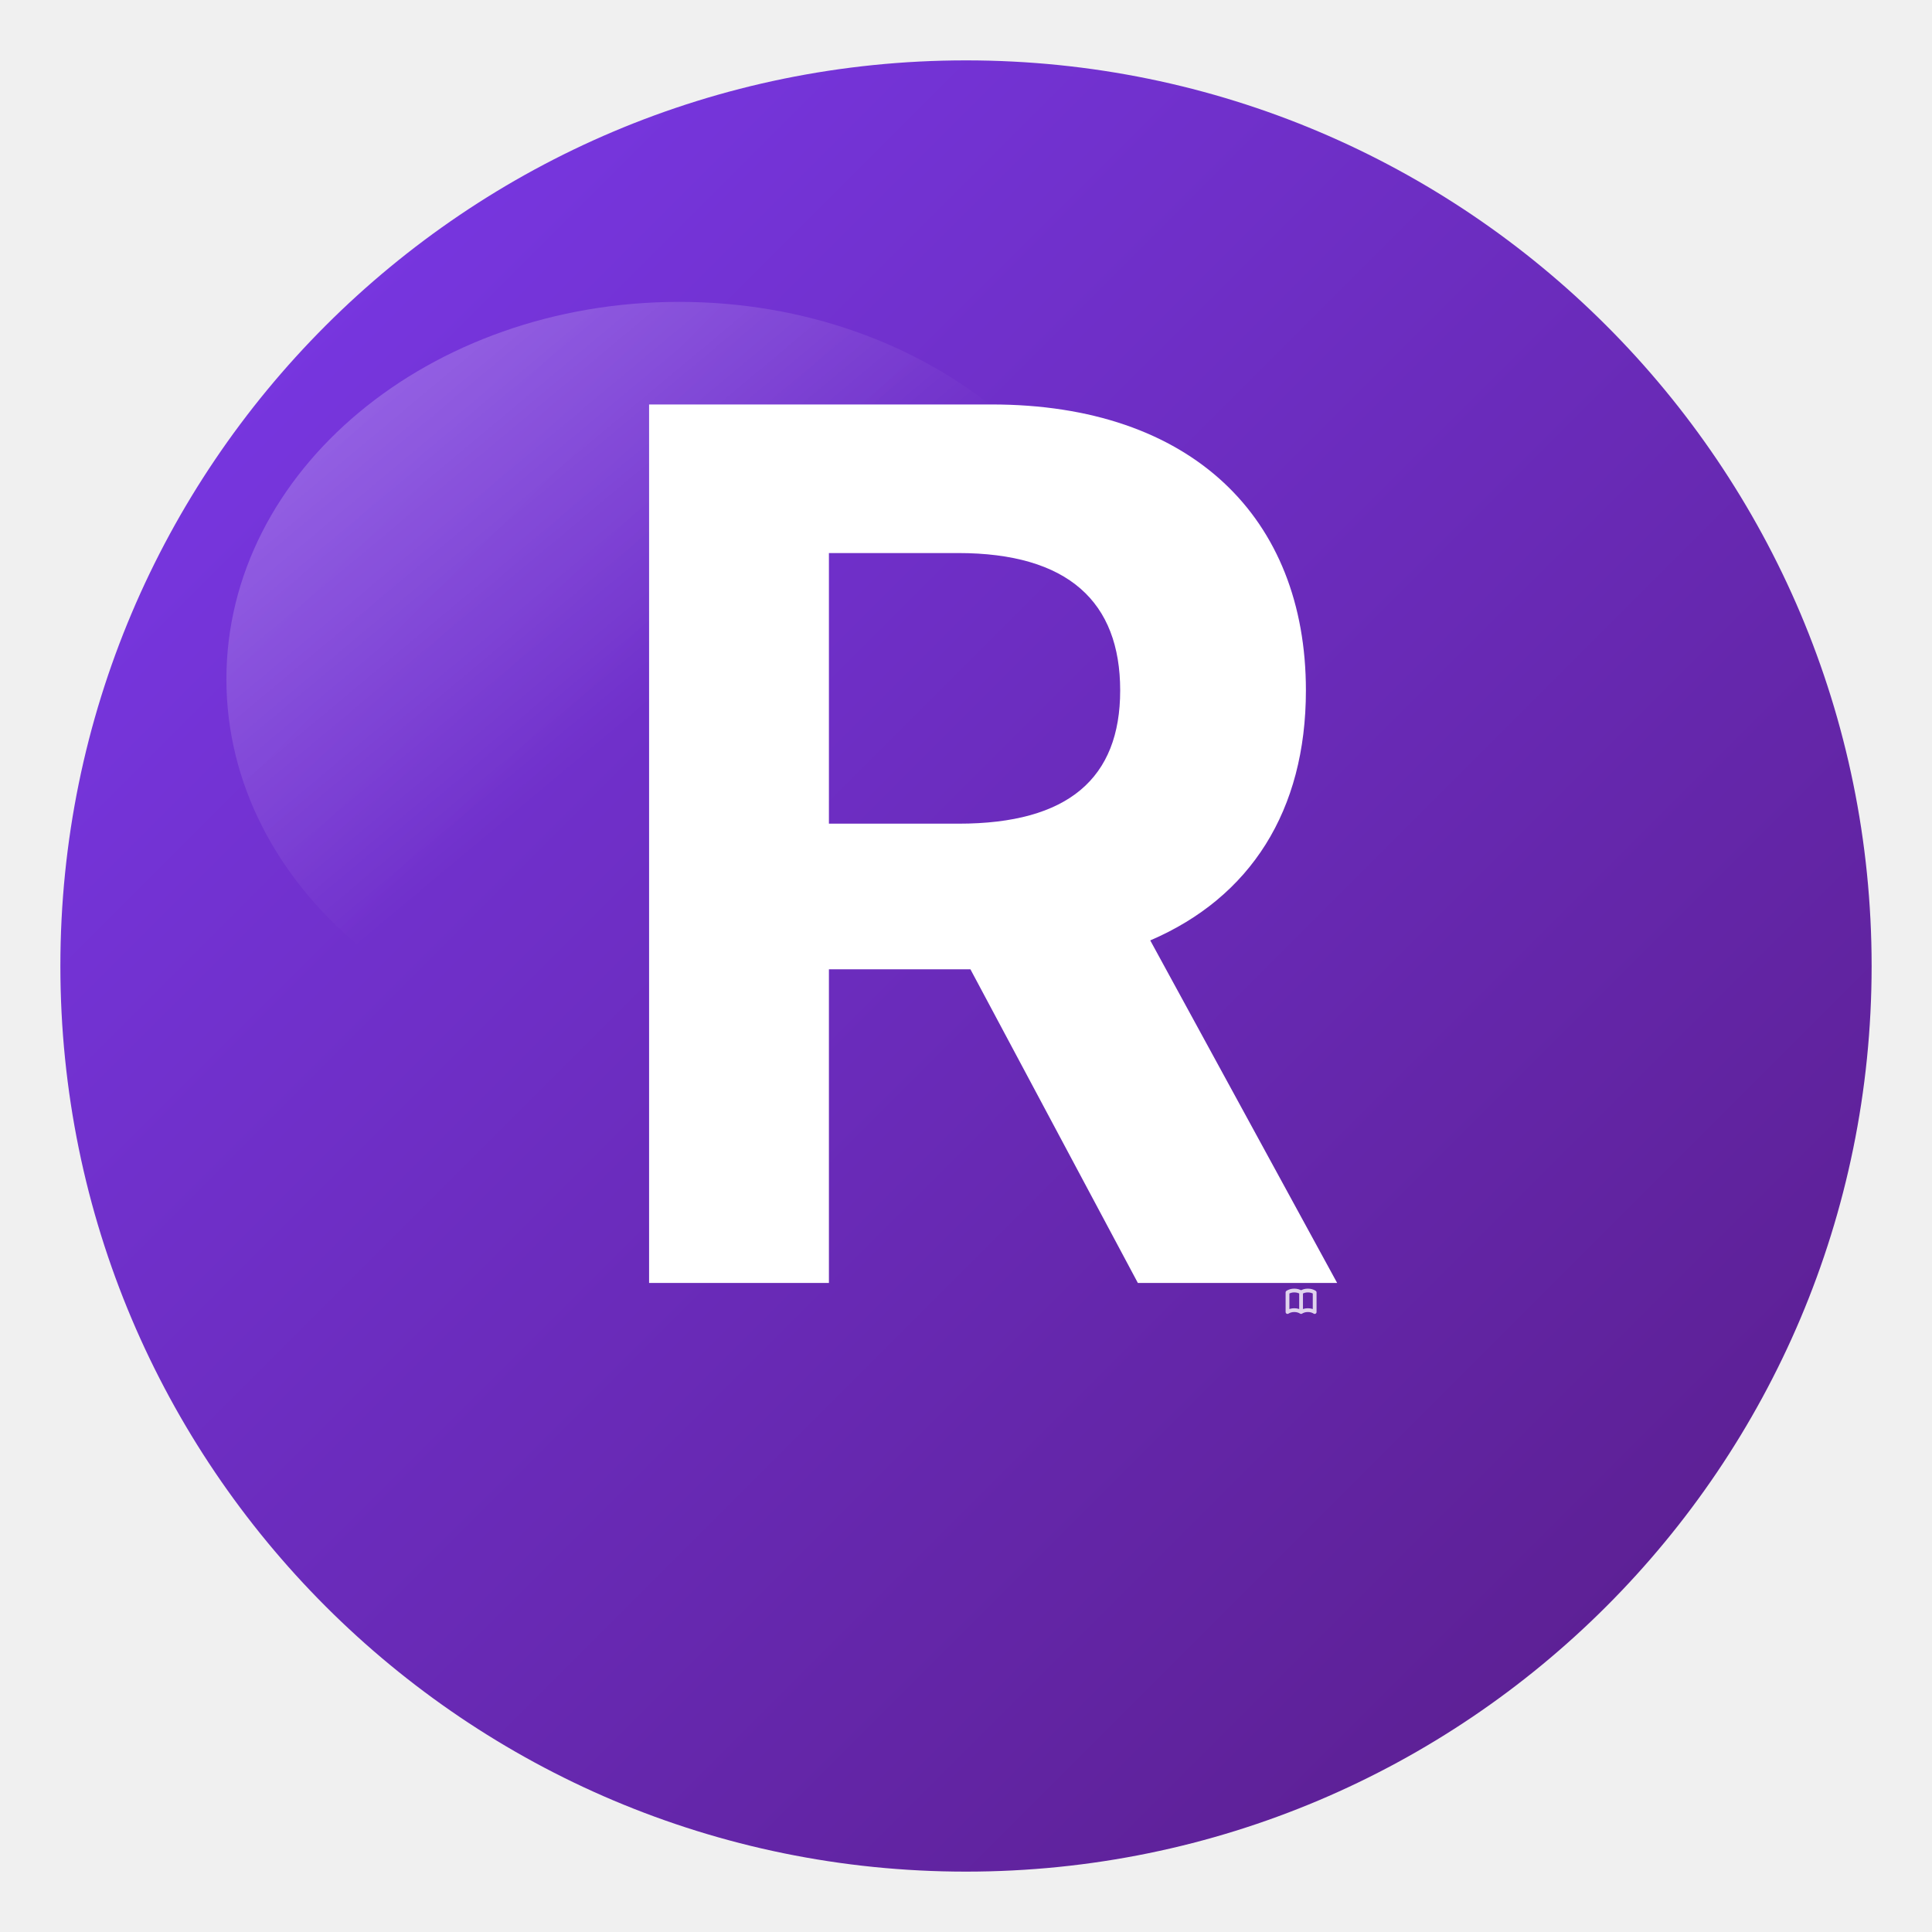
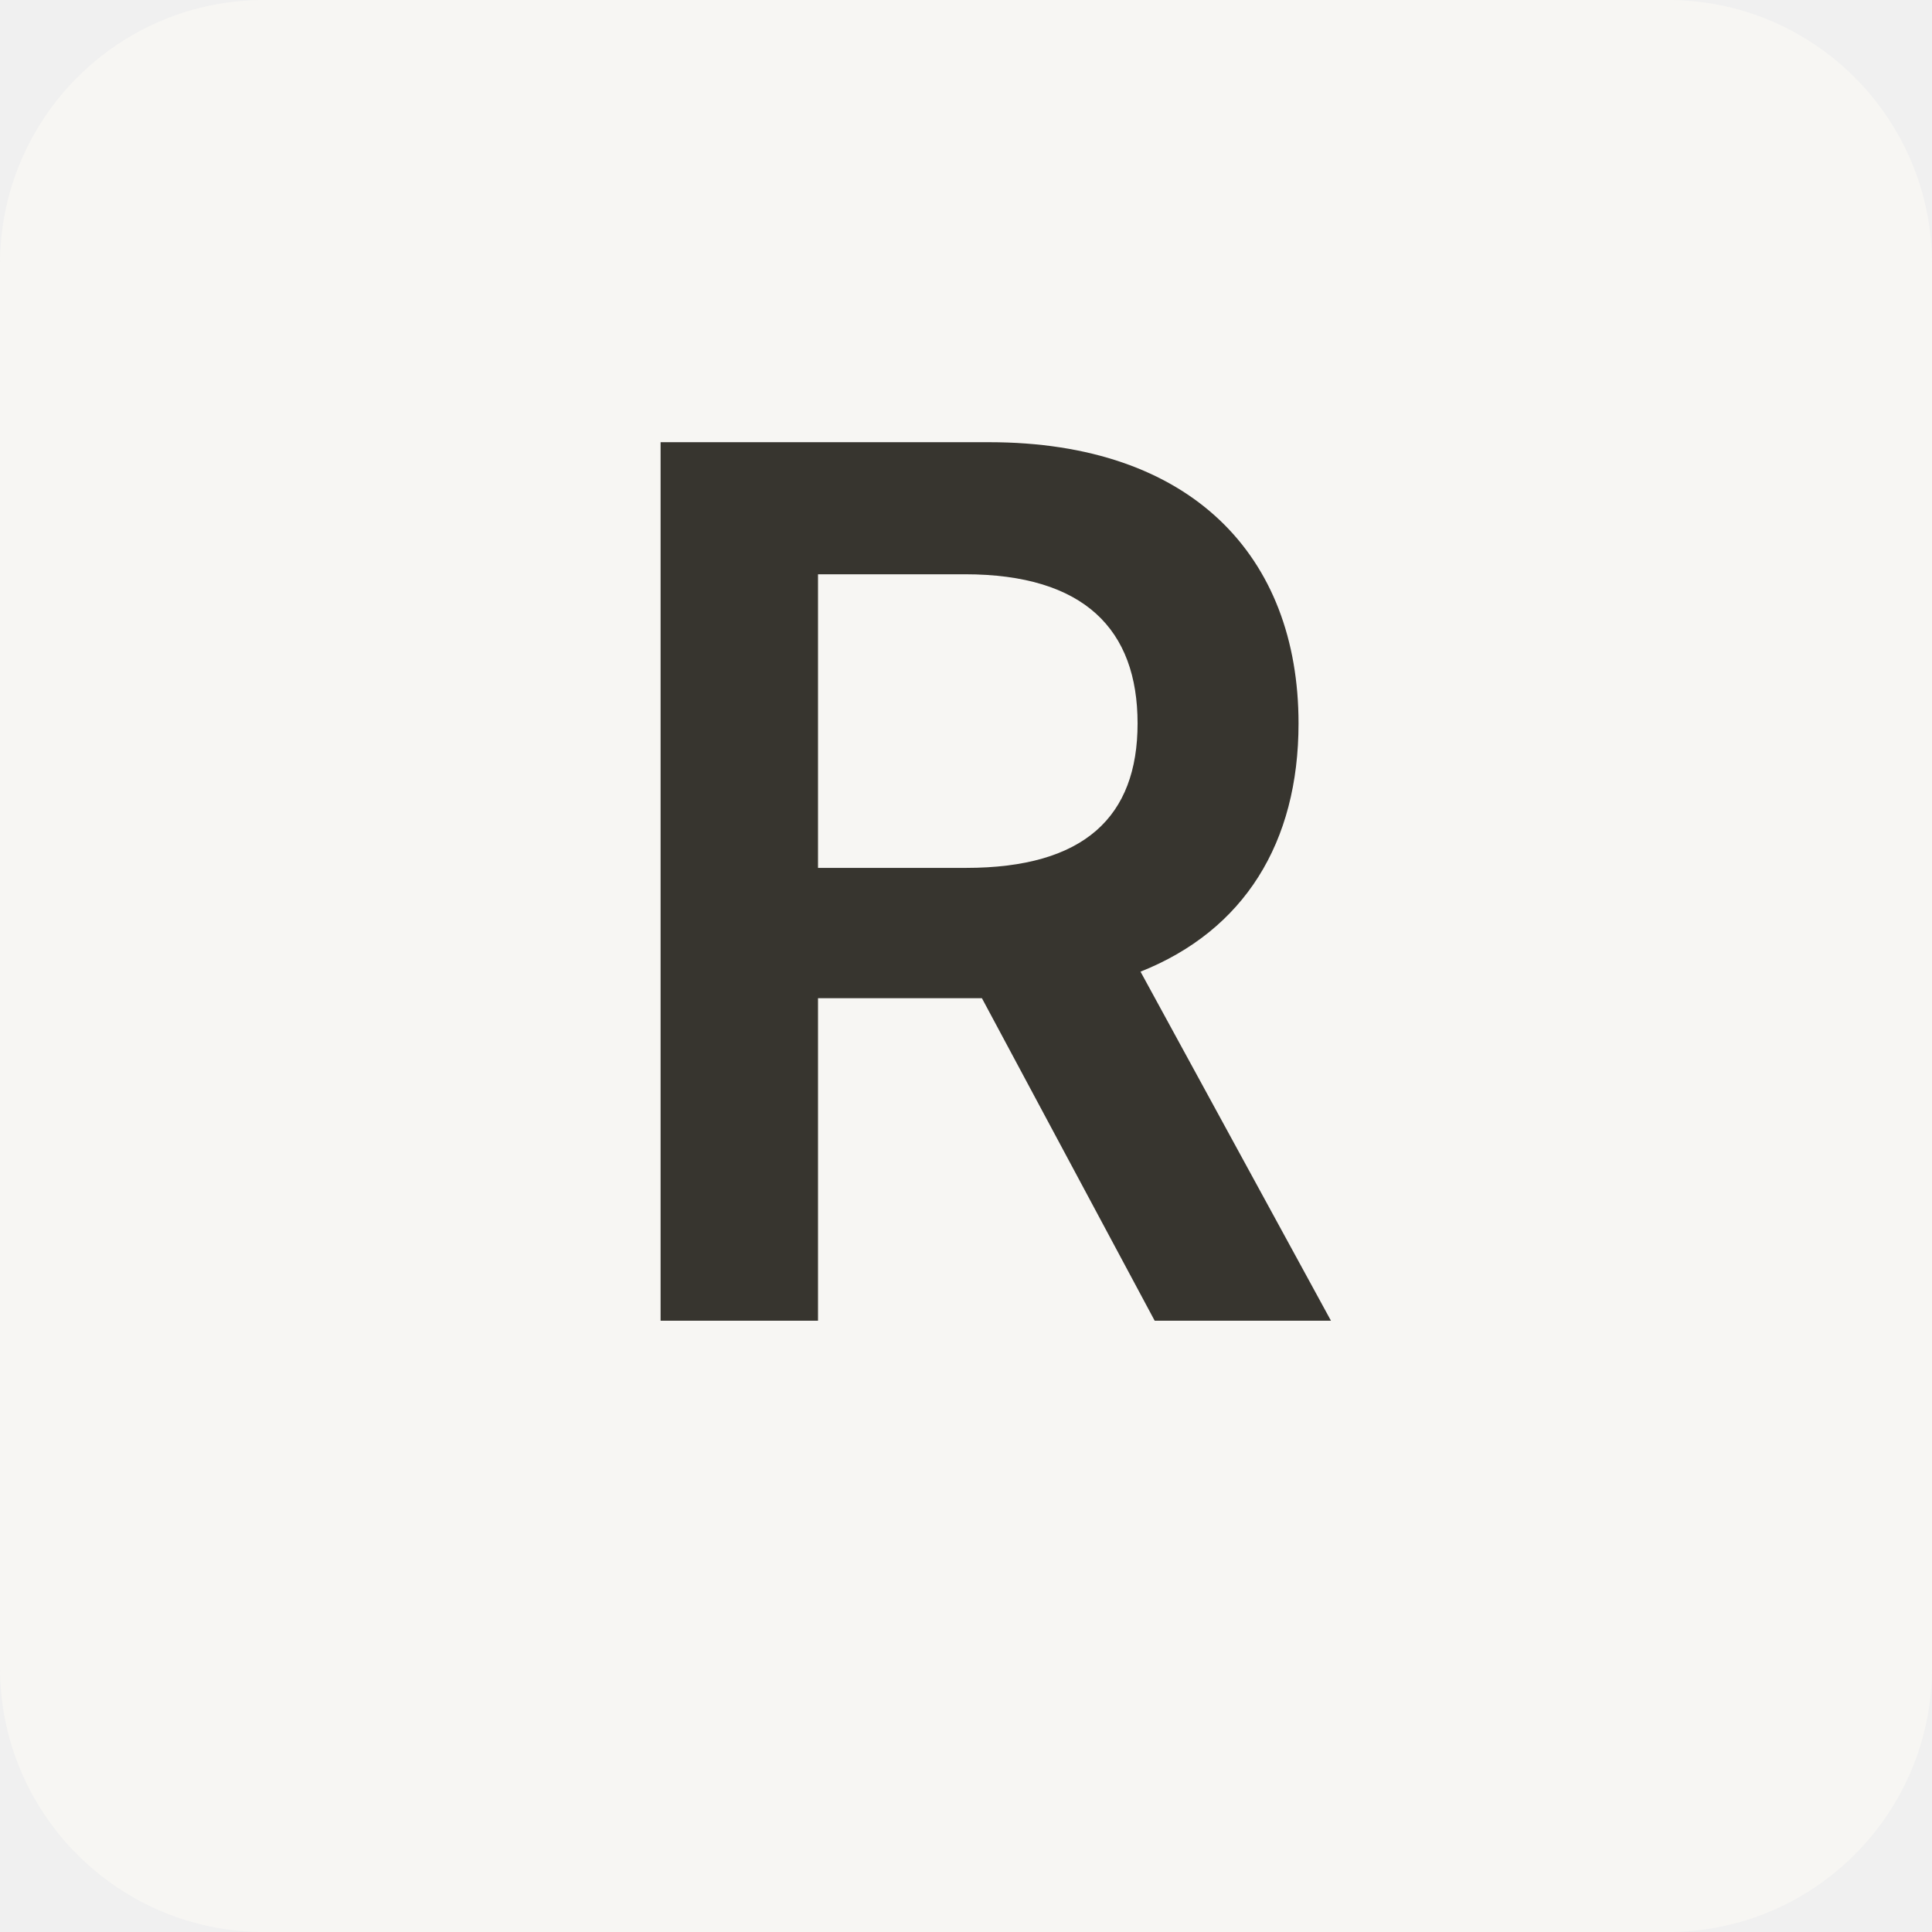
<svg xmlns="http://www.w3.org/2000/svg" viewBox="0 0 512 512">
-   <defs>
-     <linearGradient id="bg" x1="0%" y1="0%" x2="100%" y2="100%">
-       <stop offset="0%" style="stop-color:#7c3aed" />
-       <stop offset="100%" style="stop-color:#581c87" />
-     </linearGradient>
-     <linearGradient id="shine" x1="0%" y1="0%" x2="100%" y2="100%">
-       <stop offset="0%" style="stop-color:rgba(255,255,255,0.3)" />
-       <stop offset="50%" style="stop-color:rgba(255,255,255,0)" />
-     </linearGradient>
-   </defs>
-   <circle cx="256" cy="256" r="240" fill="url(#bg)" />
-   <ellipse cx="180" cy="180" rx="120" ry="100" fill="url(#shine)" />
-   <text x="256" y="340" font-family="system-ui, -apple-system, sans-serif" font-size="320" font-weight="700" fill="white" text-anchor="middle">R</text>
-   <g transform="translate(340, 340) scale(0.4)">
-     <path d="M12 6.253v13m0-13C10.832 5.477 9.246 5 7.5 5S4.168 5.477 3 6.253v13C4.168 18.477 5.754 18 7.5 18s3.332.477 4.5 1.253m0-13C13.168 5.477 14.754 5 16.5 5c1.747 0 3.332.477 4.5 1.253v13C19.832 18.477 18.247 18 16.5 18c-1.746 0-3.332.477-4.5 1.253" stroke="white" stroke-width="2.5" stroke-linecap="round" stroke-linejoin="round" fill="none" opacity="0.8" />
-   </g>
+   <rect width="512" height="512" rx="70" fill="#f7f6f3" />
+   <text x="256" y="350" font-family="system-ui, -apple-system, sans-serif" font-size="320" font-weight="600" fill="#37352f" text-anchor="middle">R</text>
</svg>
